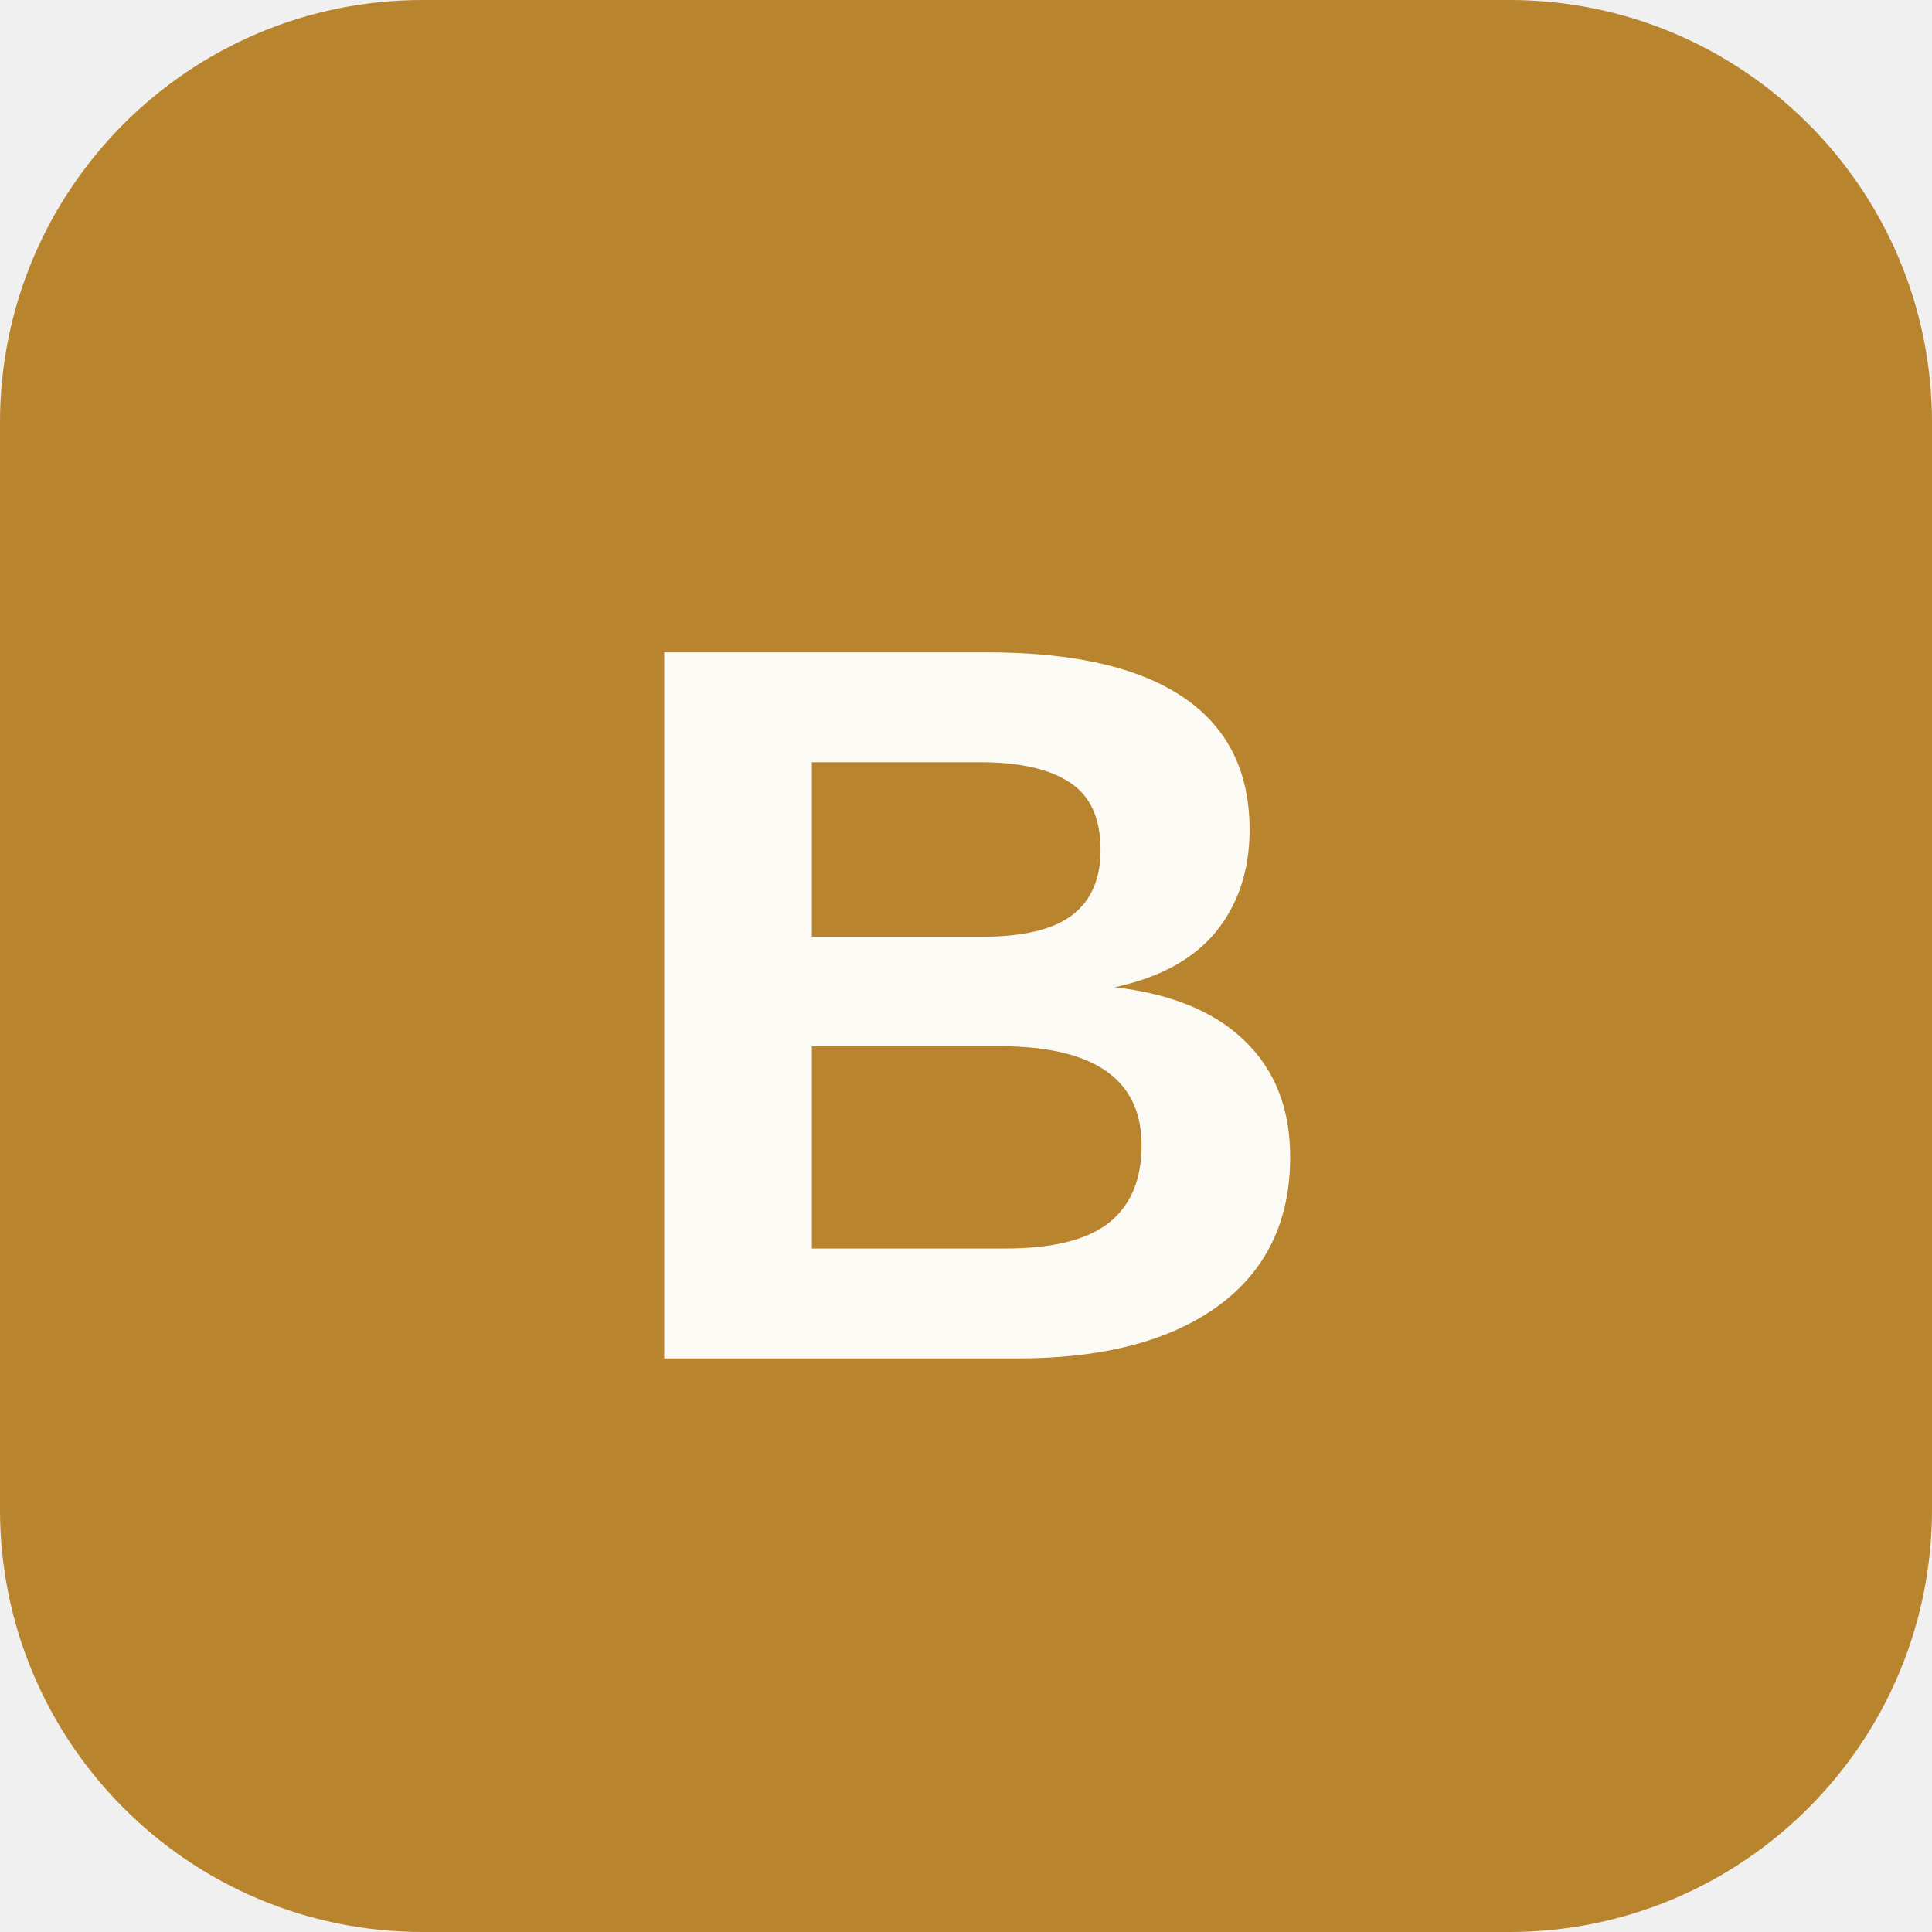
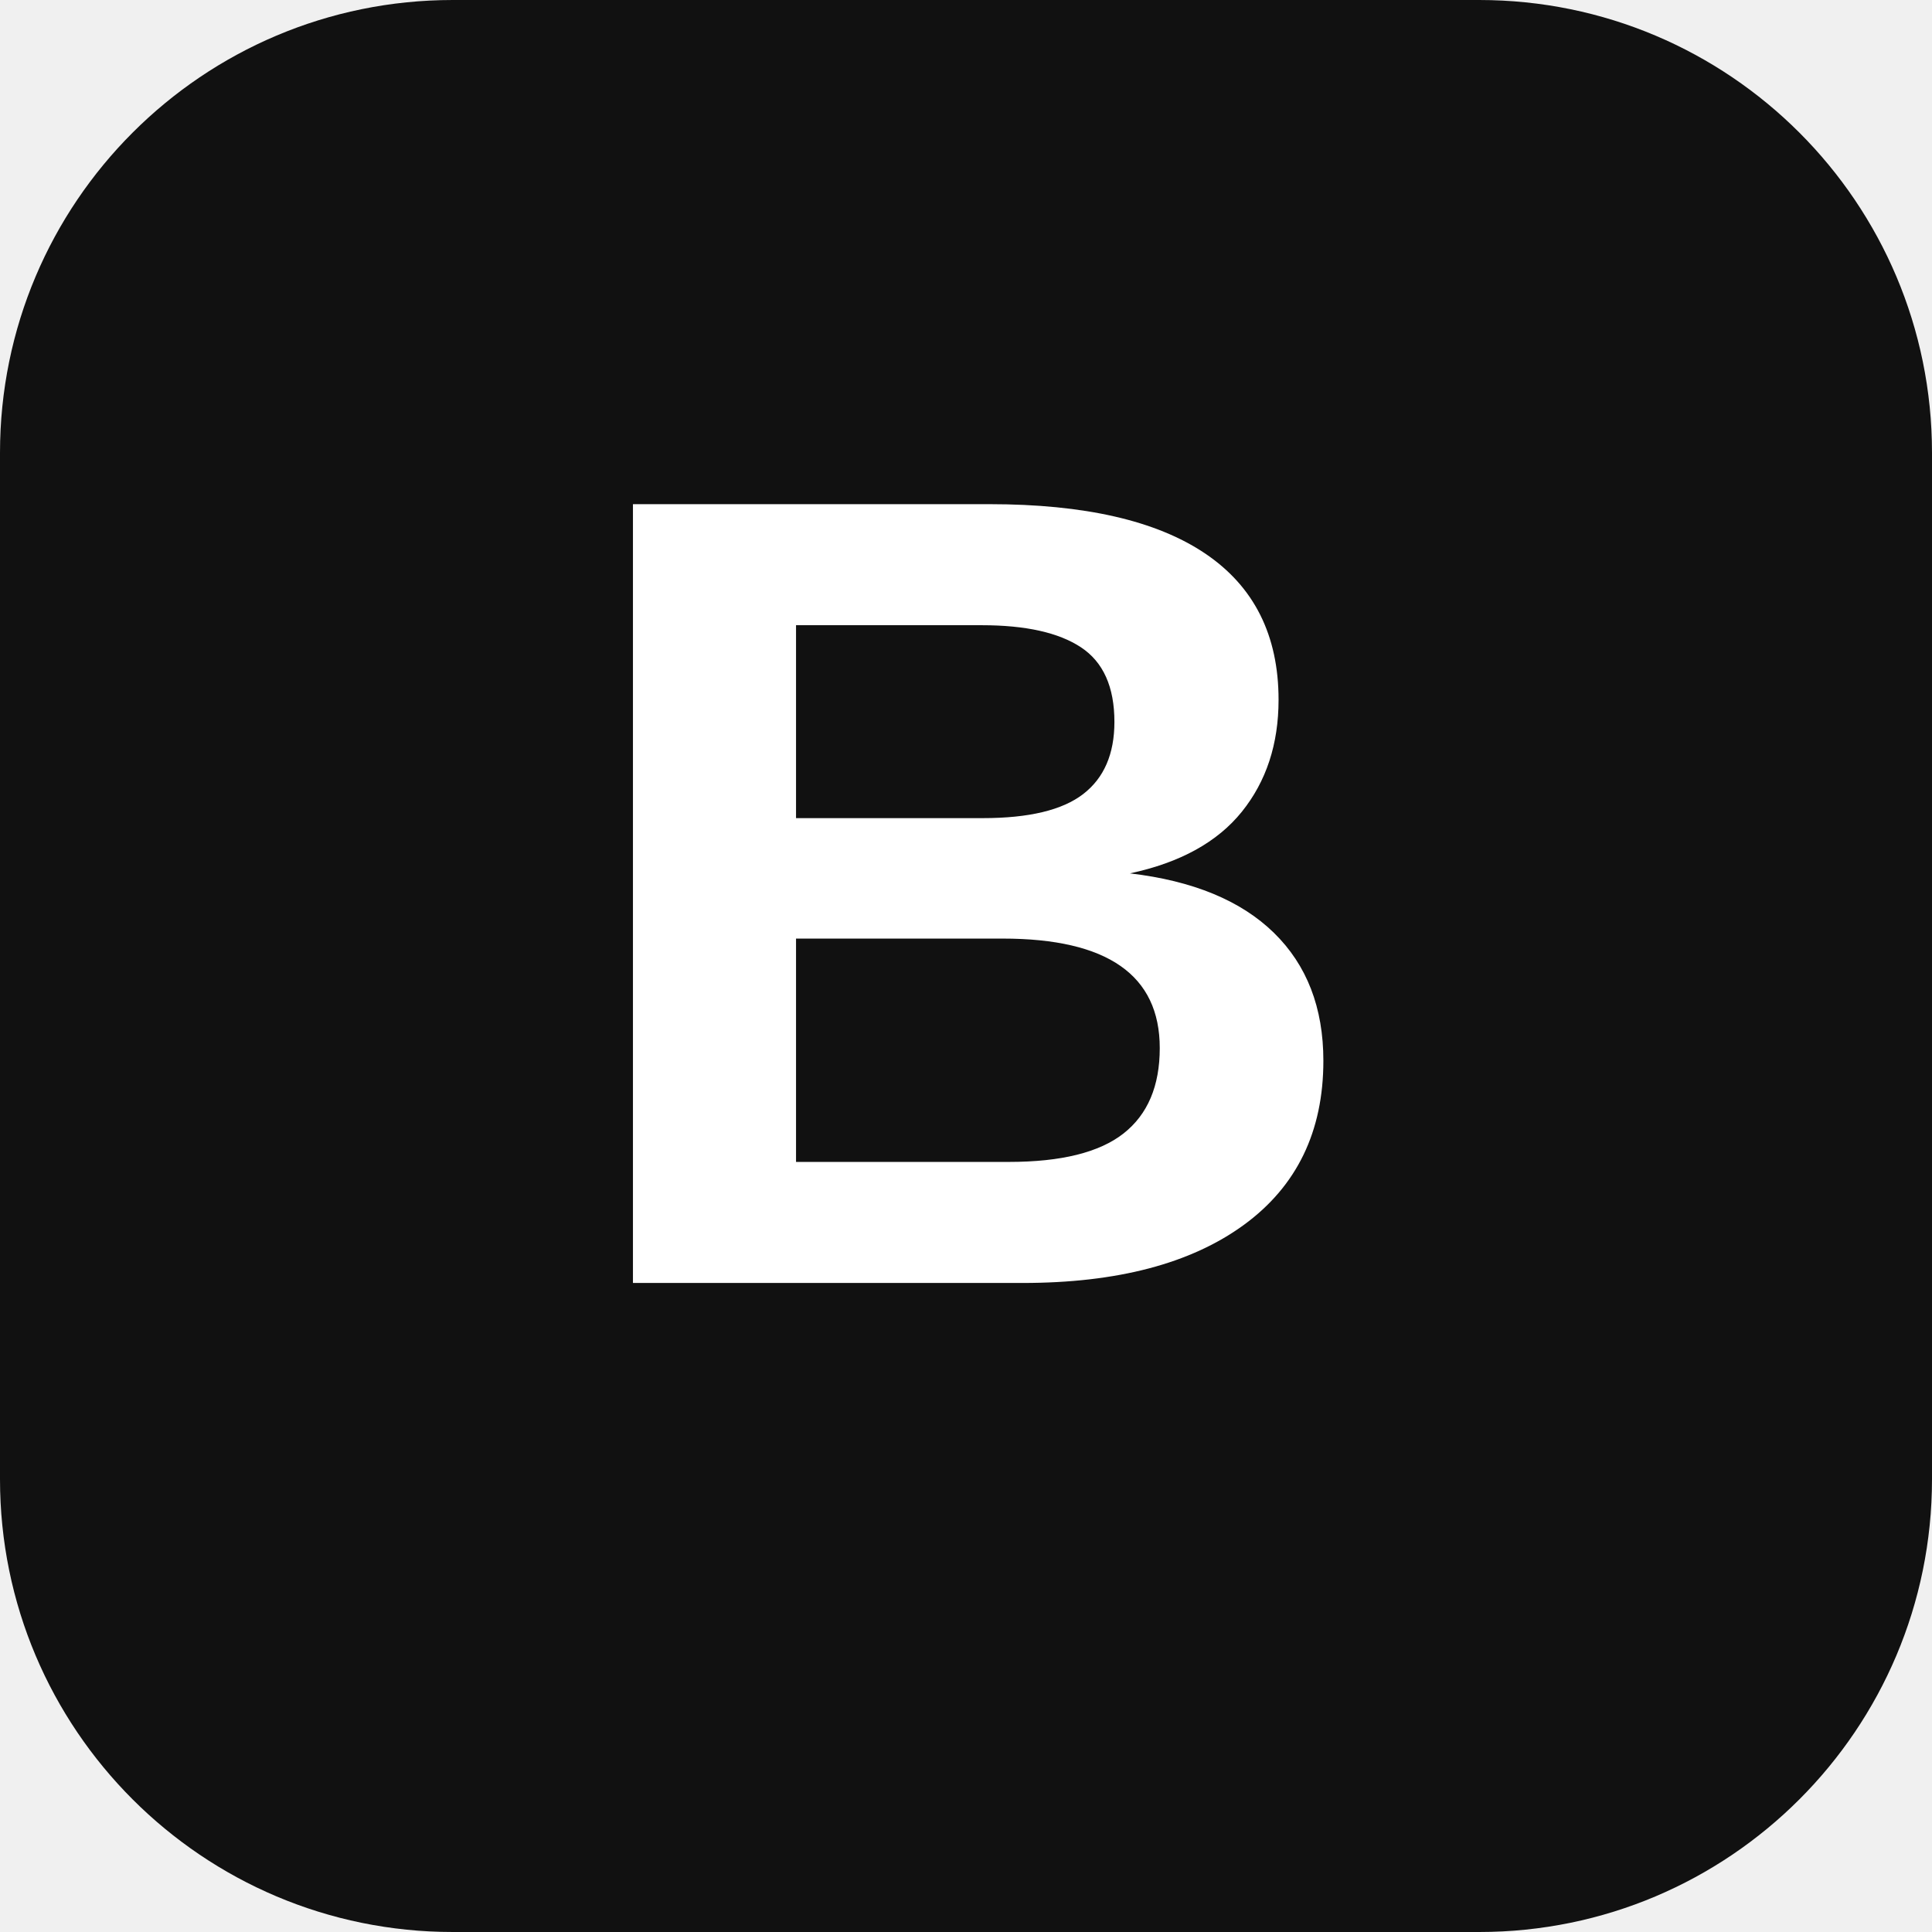
- <svg xmlns="http://www.w3.org/2000/svg" viewBox="0 0 64 64">
-   <rect width="64" height="64" rx="14" fill="#B8842E" />
-   <text x="32" y="45" font-family="Arial, Helvetica, sans-serif" font-weight="800" font-size="34" fill="#FBFAF5" text-anchor="middle">B</text>
+ <svg xmlns="http://www.w3.org/2000/svg" viewBox="0 0 512 512">
+   <rect width="512" height="512" rx="120" fill="#111111" />
+   <text x="256" y="340" text-anchor="middle" font-family="Arial, sans-serif" font-size="300" font-weight="800" fill="#ffffff">
+     B
+   </text>
</svg>
